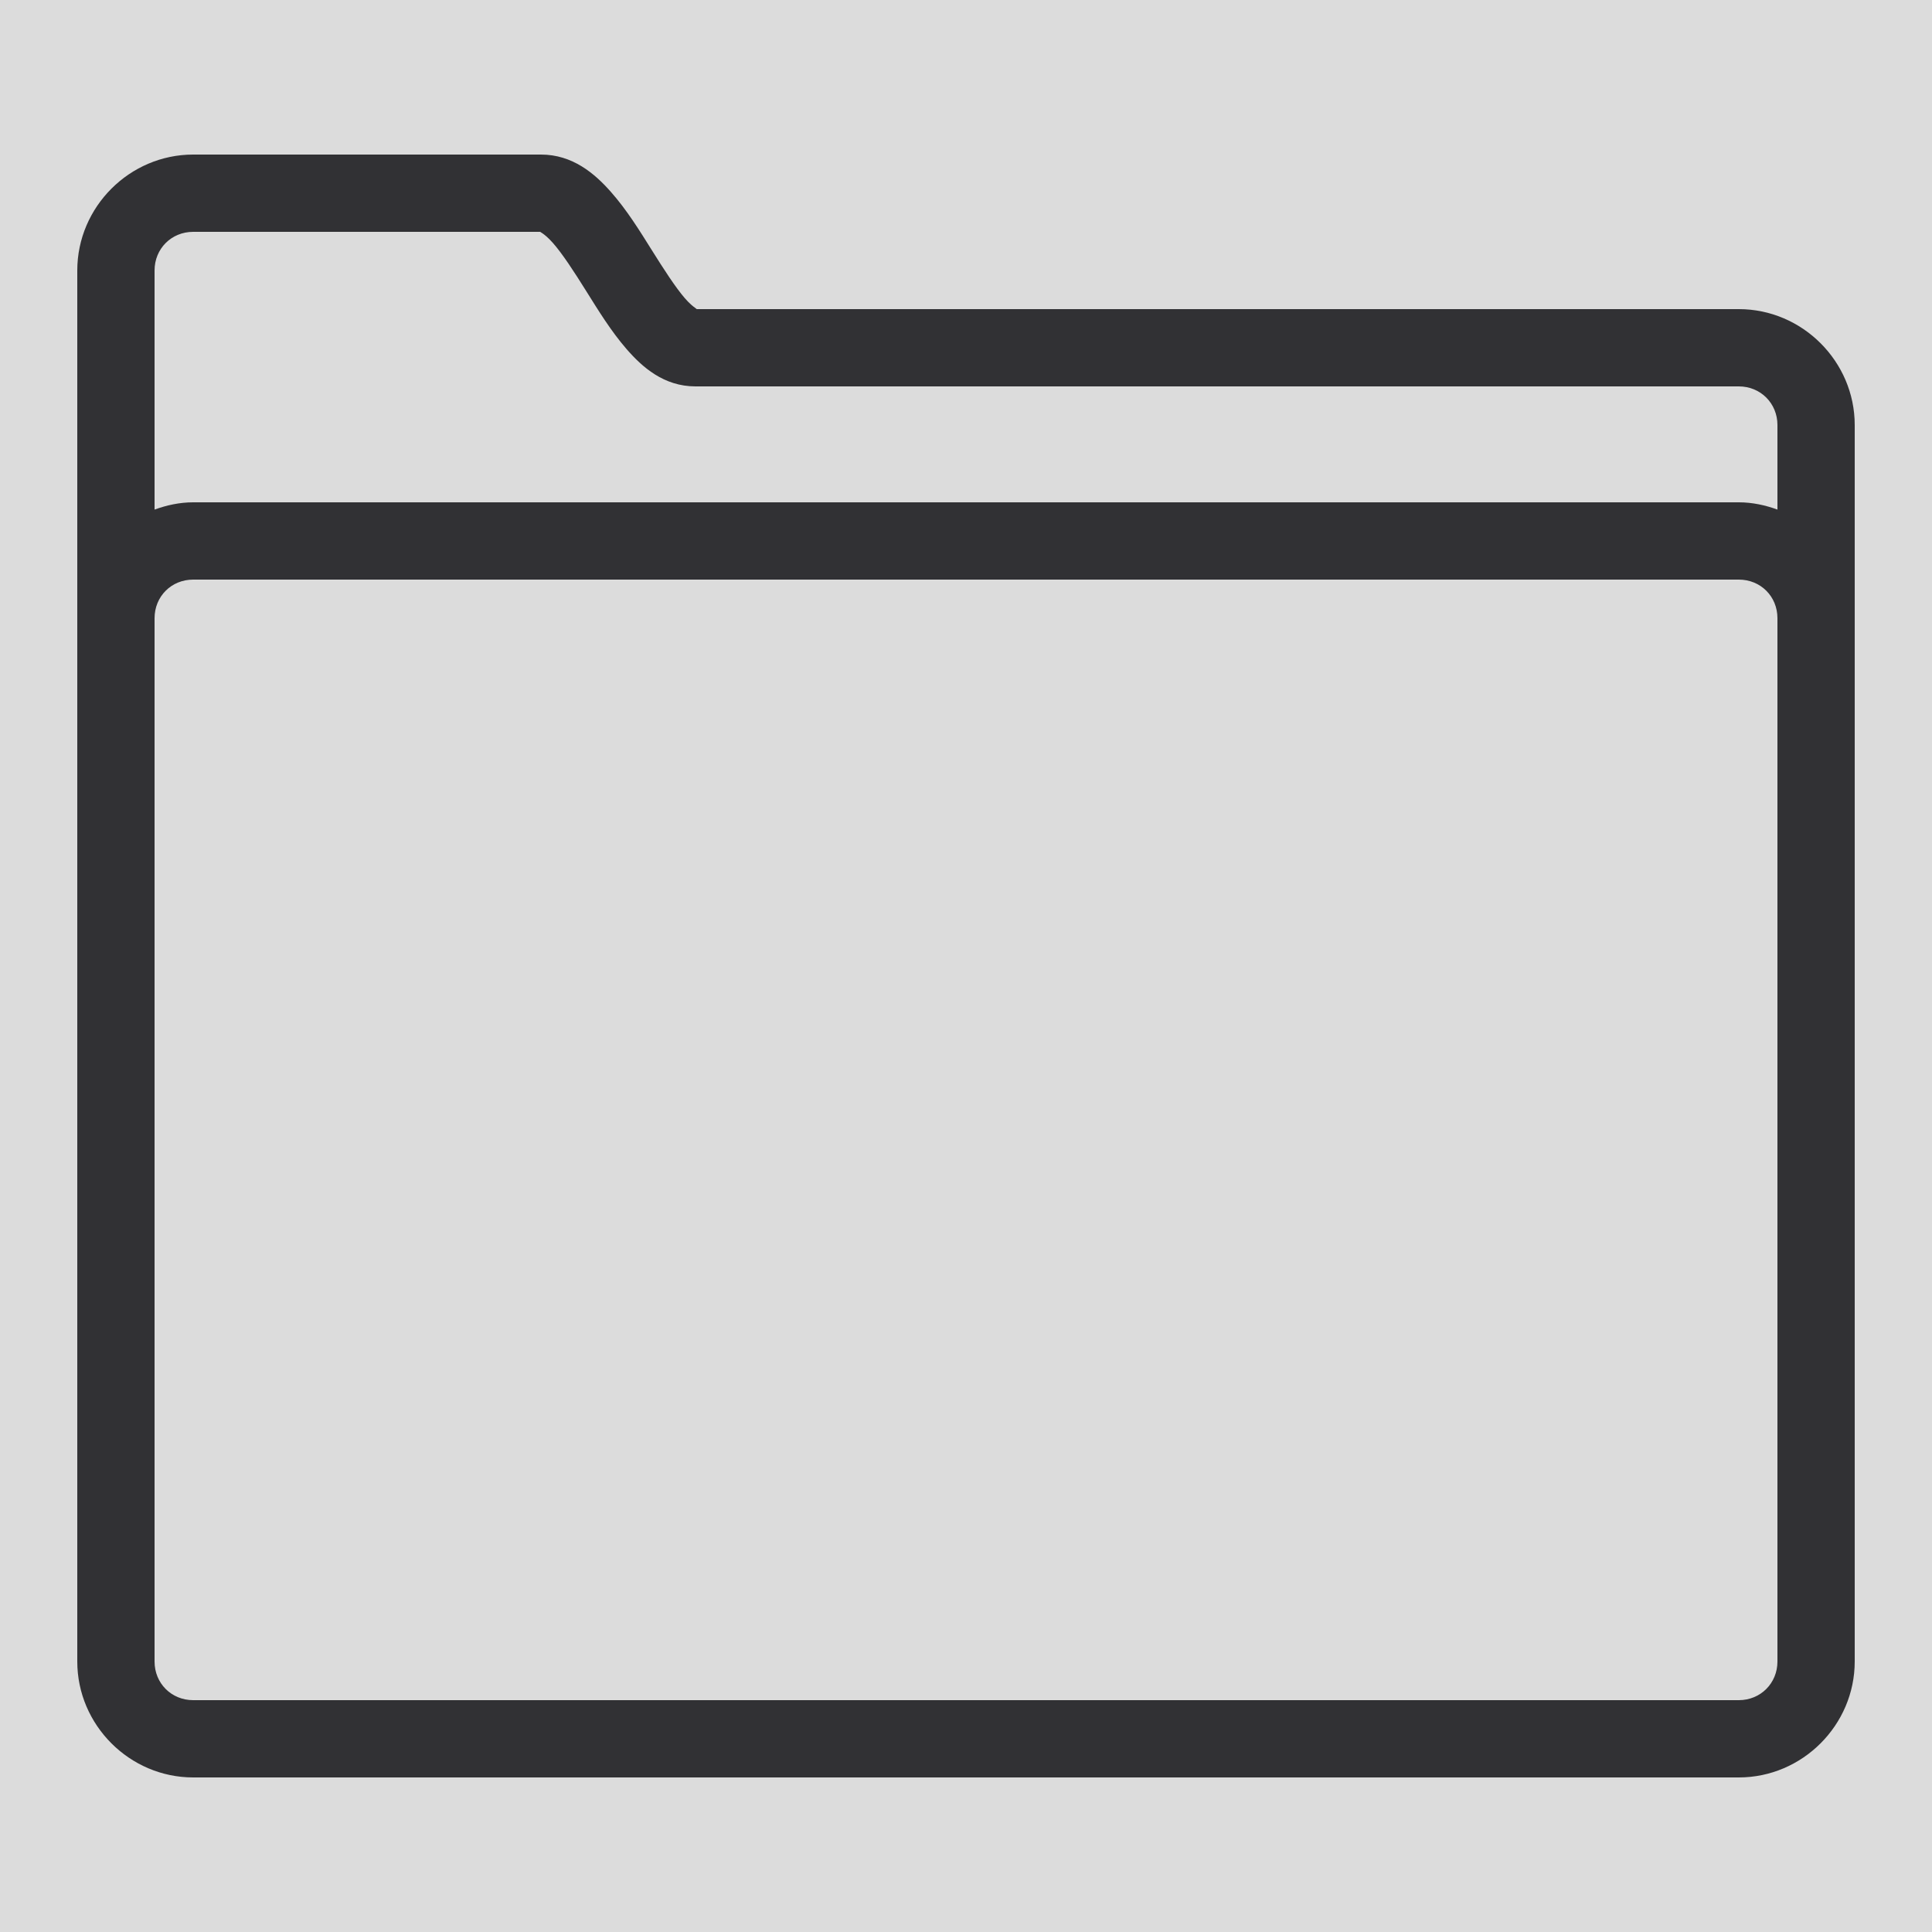
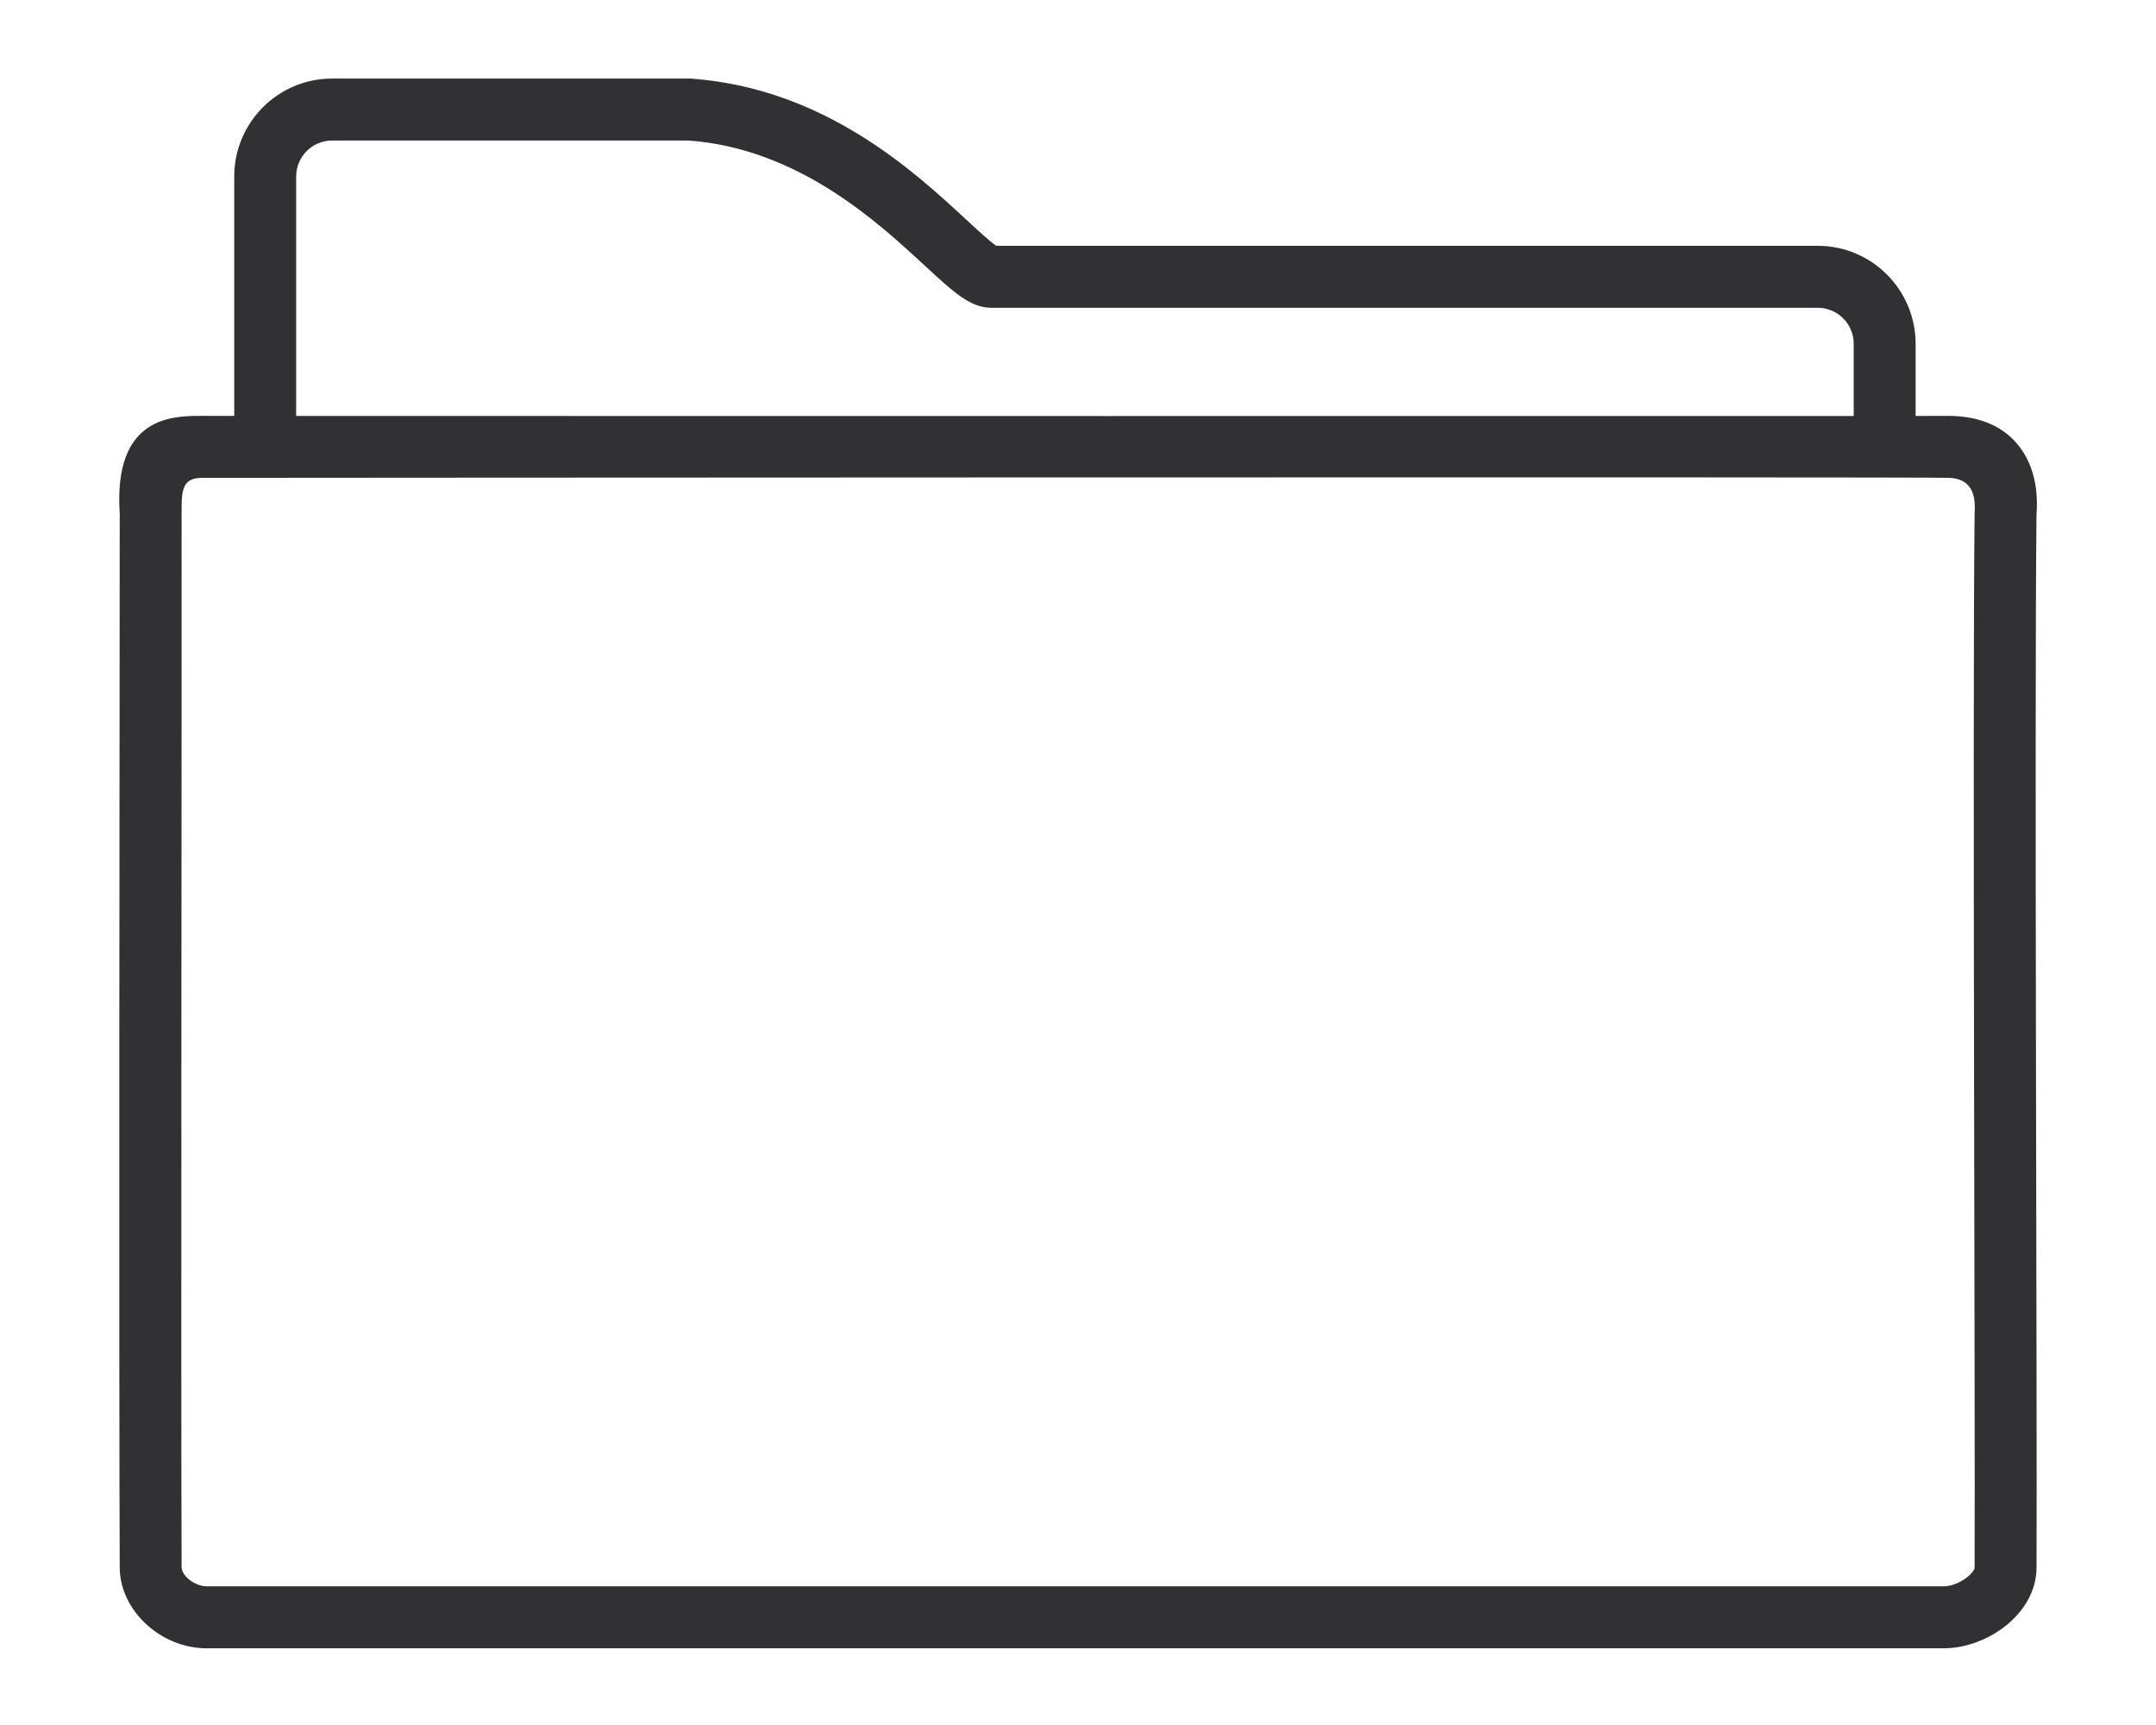
- <svg xmlns="http://www.w3.org/2000/svg" viewBox="0,0,256,256" width="50px" height="50px" fill-rule="nonzero">
-   <g fill="#dcdcdc" fill-rule="nonzero" stroke="none" stroke-width="1" stroke-linecap="butt" stroke-linejoin="miter" stroke-miterlimit="10" stroke-dasharray="" stroke-dashoffset="0" font-family="none" font-weight="none" font-size="none" text-anchor="none" style="mix-blend-mode: normal">
-     <path d="M0,256v-256h256v256z" id="bgRectangle" />
-   </g>
-   <g fill="#313134" fill-rule="nonzero" stroke="none" stroke-width="1" stroke-linecap="butt" stroke-linejoin="miter" stroke-miterlimit="10" stroke-dasharray="" stroke-dashoffset="0" font-family="none" font-weight="none" font-size="none" text-anchor="none" style="mix-blend-mode: normal">
-     <g transform="scale(5.12,5.12)">
-       <path d="M5,4c-1.646,0 -3,1.356 -3,3v9v10v17c0,1.644 1.354,3 3,3h40c1.645,0 3,-1.355 3,-3v-17v-10v-5c0,-1.645 -1.355,-3 -3,-3h-27c0.087,0 -0.031,0 -0.275,-0.281c-0.244,-0.282 -0.545,-0.749 -0.859,-1.25c-0.314,-0.501 -0.643,-1.036 -1.059,-1.506c-0.415,-0.47 -0.988,-0.963 -1.807,-0.963zM5,6h9c-0.061,0 0.061,0.007 0.309,0.287c0.247,0.28 0.549,0.745 0.861,1.244c0.313,0.499 0.637,1.032 1.043,1.5c0.406,0.468 0.966,0.969 1.787,0.969h27c0.563,0 1,0.437 1,1v2.188c-0.315,-0.114 -0.648,-0.188 -1,-0.188h-40c-0.352,0 -0.685,0.074 -1,0.188v-6.188c0,-0.564 0.436,-1 1,-1zM5,15h40c0.565,0 1,0.435 1,1v10v17c0,0.563 -0.437,1 -1,1h-40c-0.564,0 -1,-0.436 -1,-1v-17v-10c0,-0.565 0.435,-1 1,-1z" />
-     </g>
+ <svg xmlns="http://www.w3.org/2000/svg" width="500" zoomAndPan="magnify" viewBox="0 0 375 300" height="400" preserveAspectRatio="xMidYMid meet" version="1.0">
+   <defs>
+     <clipPath id="41c8b1149e">
+       <path d="M 20.738 13.664 L 354.293 13.664 L 354.293 286.664 L 20.738 286.664 Z M 20.738 13.664 " clip-rule="nonzero" />
+     </clipPath>
+   </defs>
+   <g clip-path="url(#41c8b1149e)">
+     <path fill="#313134" d="M 343.449 89.238 C 343.066 124.406 343.574 246.105 343.449 272.578 C 343.449 273.586 340.668 275.883 338.035 275.883 L 35.98 275.883 C 33.938 275.883 31.602 274.105 31.59 272.559 C 31.449 240.543 31.625 118.191 31.59 89.297 C 31.586 85.633 31.52 83.117 35.074 83.105 C 37.496 83.094 336.035 82.91 339.16 83.105 C 342.66 83.32 343.719 85.684 343.449 89.238 Z M 51.512 30.695 C 51.512 27.25 54.309 24.445 57.742 24.445 L 119.766 24.438 C 138.805 25.828 152.598 38.57 160.832 46.184 C 165.969 50.926 168.789 53.531 172.488 53.531 C 174.191 53.52 316.188 53.531 316.188 53.531 C 319.621 53.531 322.422 56.336 322.422 59.781 L 322.422 72.348 C 303.492 72.363 83.566 72.355 51.512 72.34 Z M 354.215 89.523 C 354.738 82.898 352.469 78.922 350.473 76.762 C 348.602 74.734 345.125 72.324 338.836 72.324 C 338.418 72.328 336.5 72.332 333.188 72.34 L 333.188 59.781 C 333.188 50.391 325.559 42.75 316.184 42.75 C 316.184 42.75 177.223 42.734 173.277 42.746 C 172.176 41.996 169.961 39.949 168.145 38.273 C 158.871 29.695 143.352 15.348 120.164 13.664 L 57.742 13.664 C 48.367 13.664 40.742 21.305 40.742 30.695 L 40.742 72.332 C 37.445 72.328 35.438 72.328 34.988 72.324 C 29.824 72.324 19.703 72.512 20.824 89.32 C 20.789 119.656 20.676 240.57 20.824 272.617 C 20.863 280.102 27.949 286.664 35.98 286.664 L 338.031 286.664 C 345.656 286.664 354.203 280.648 354.223 272.613 C 354.348 246.129 353.836 124.445 354.215 89.523 " fill-opacity="1" fill-rule="nonzero" />
  </g>
</svg>
